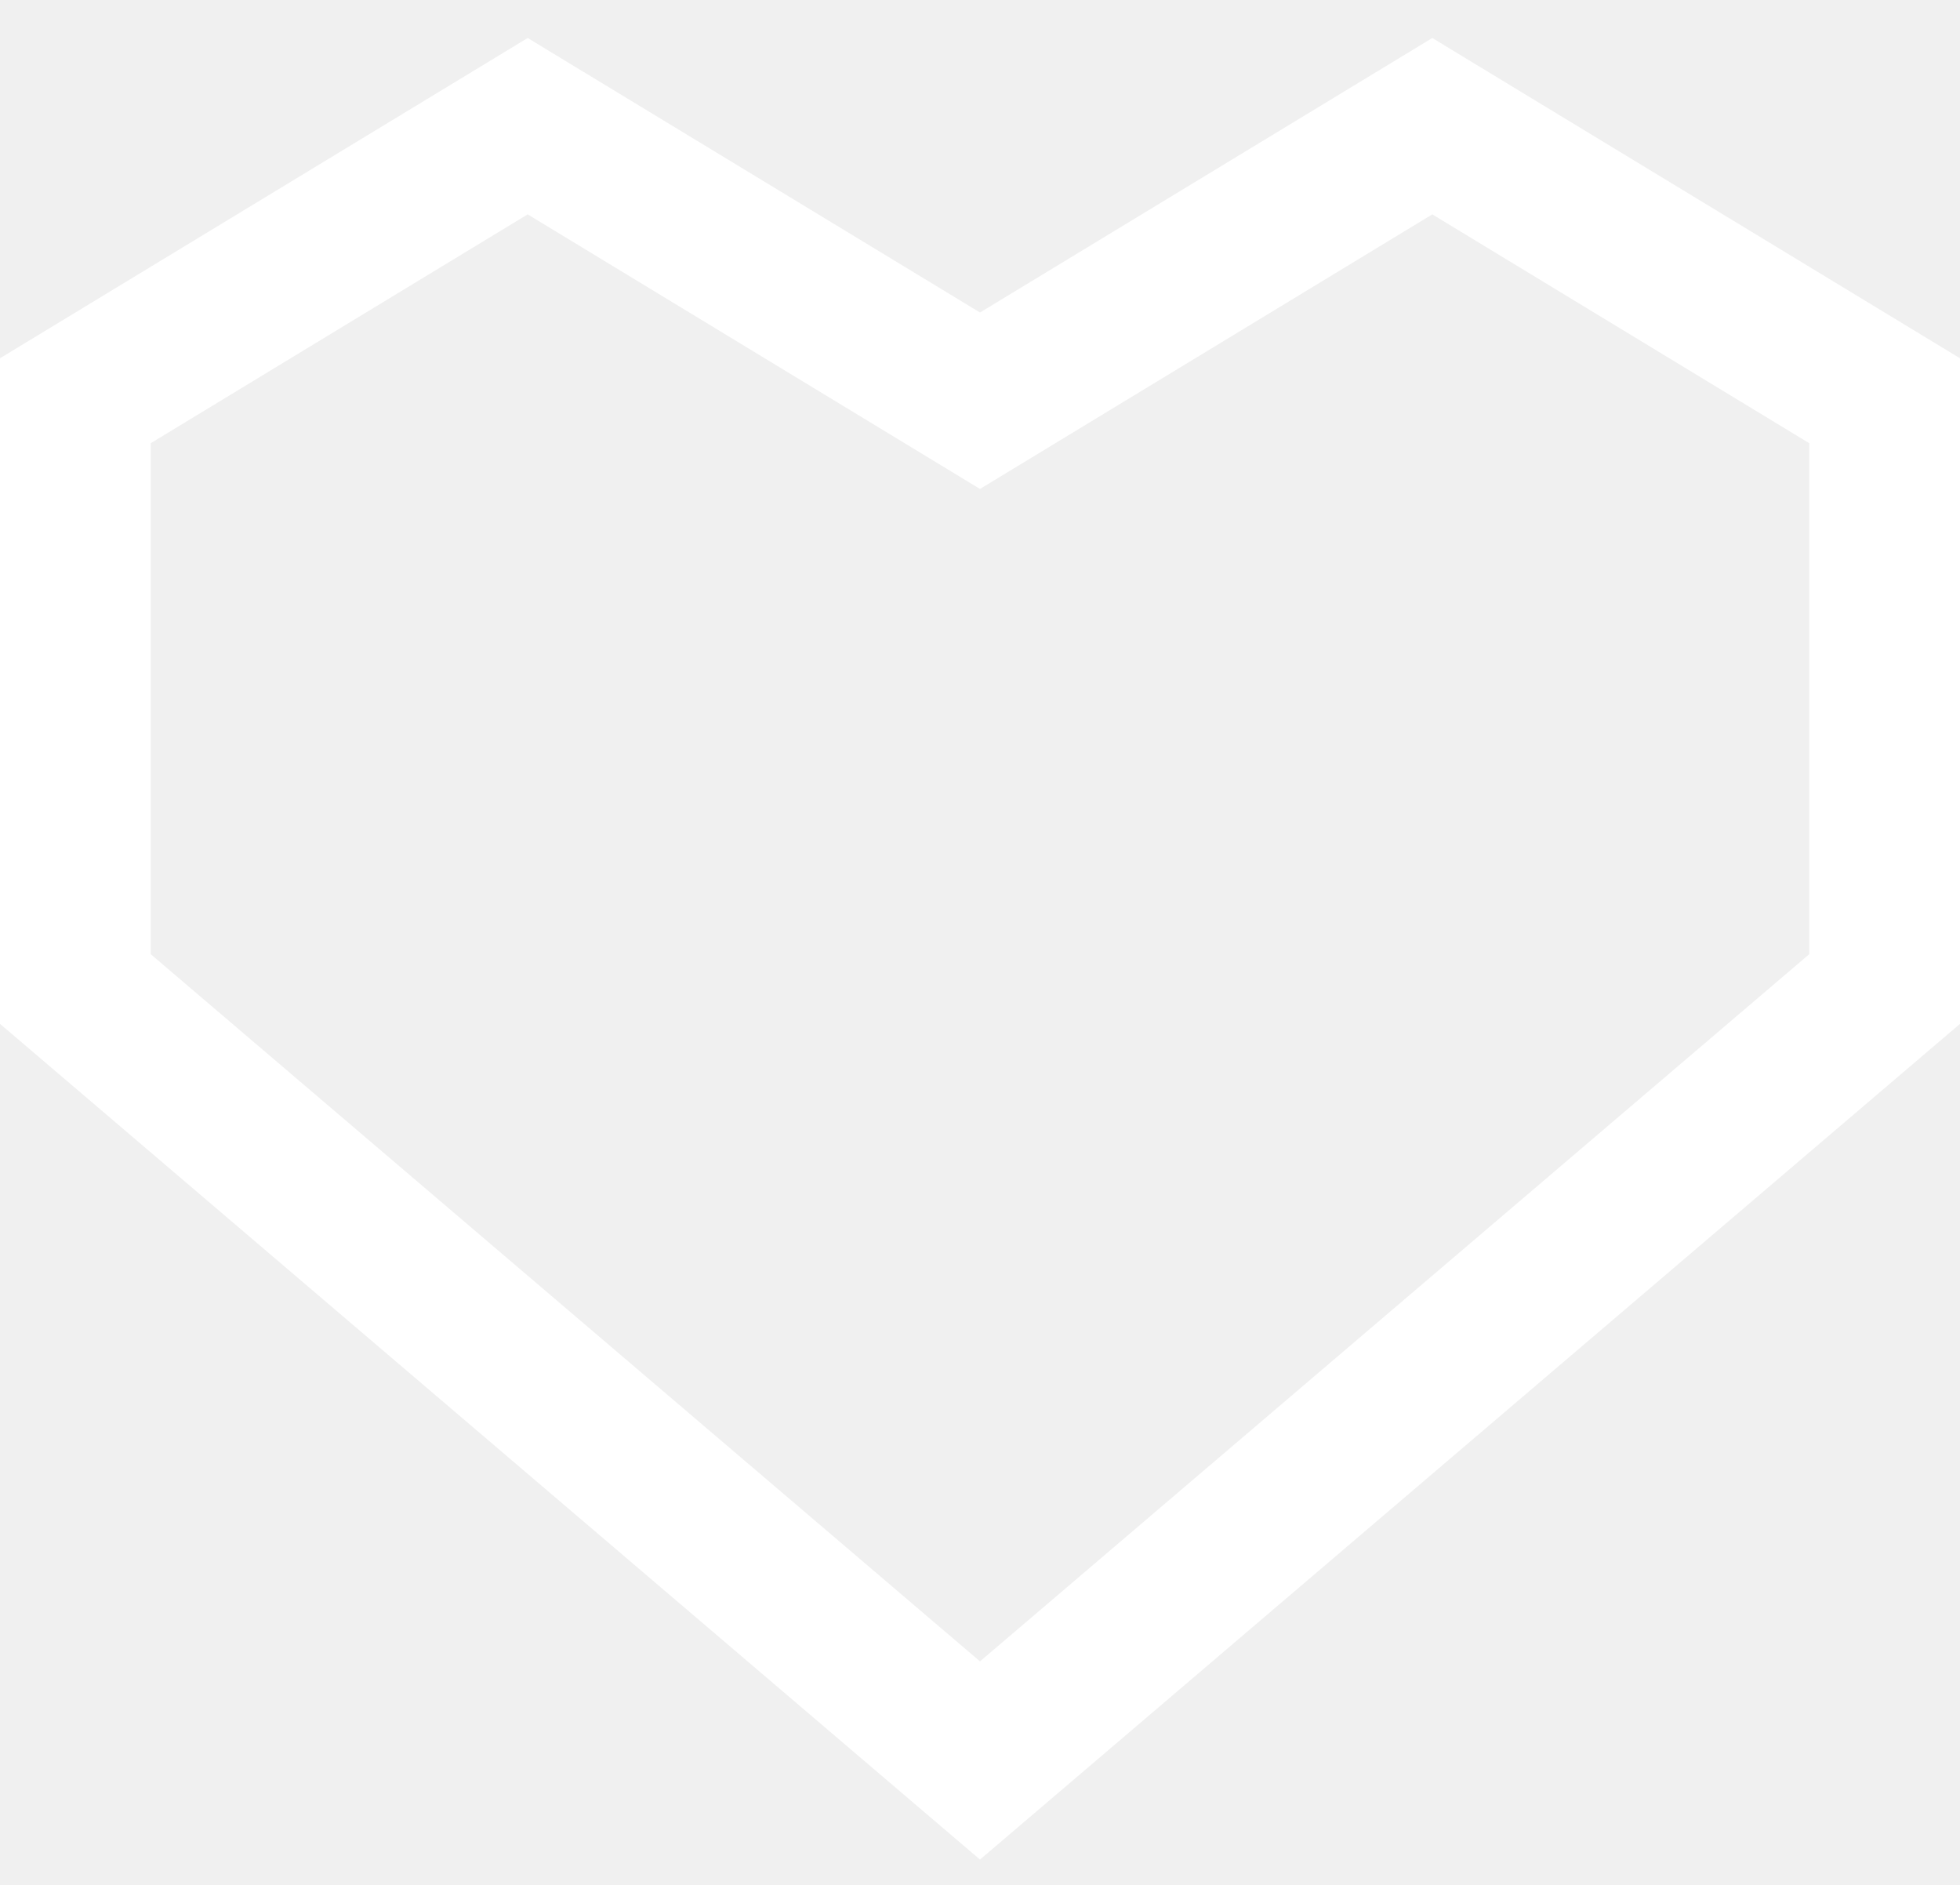
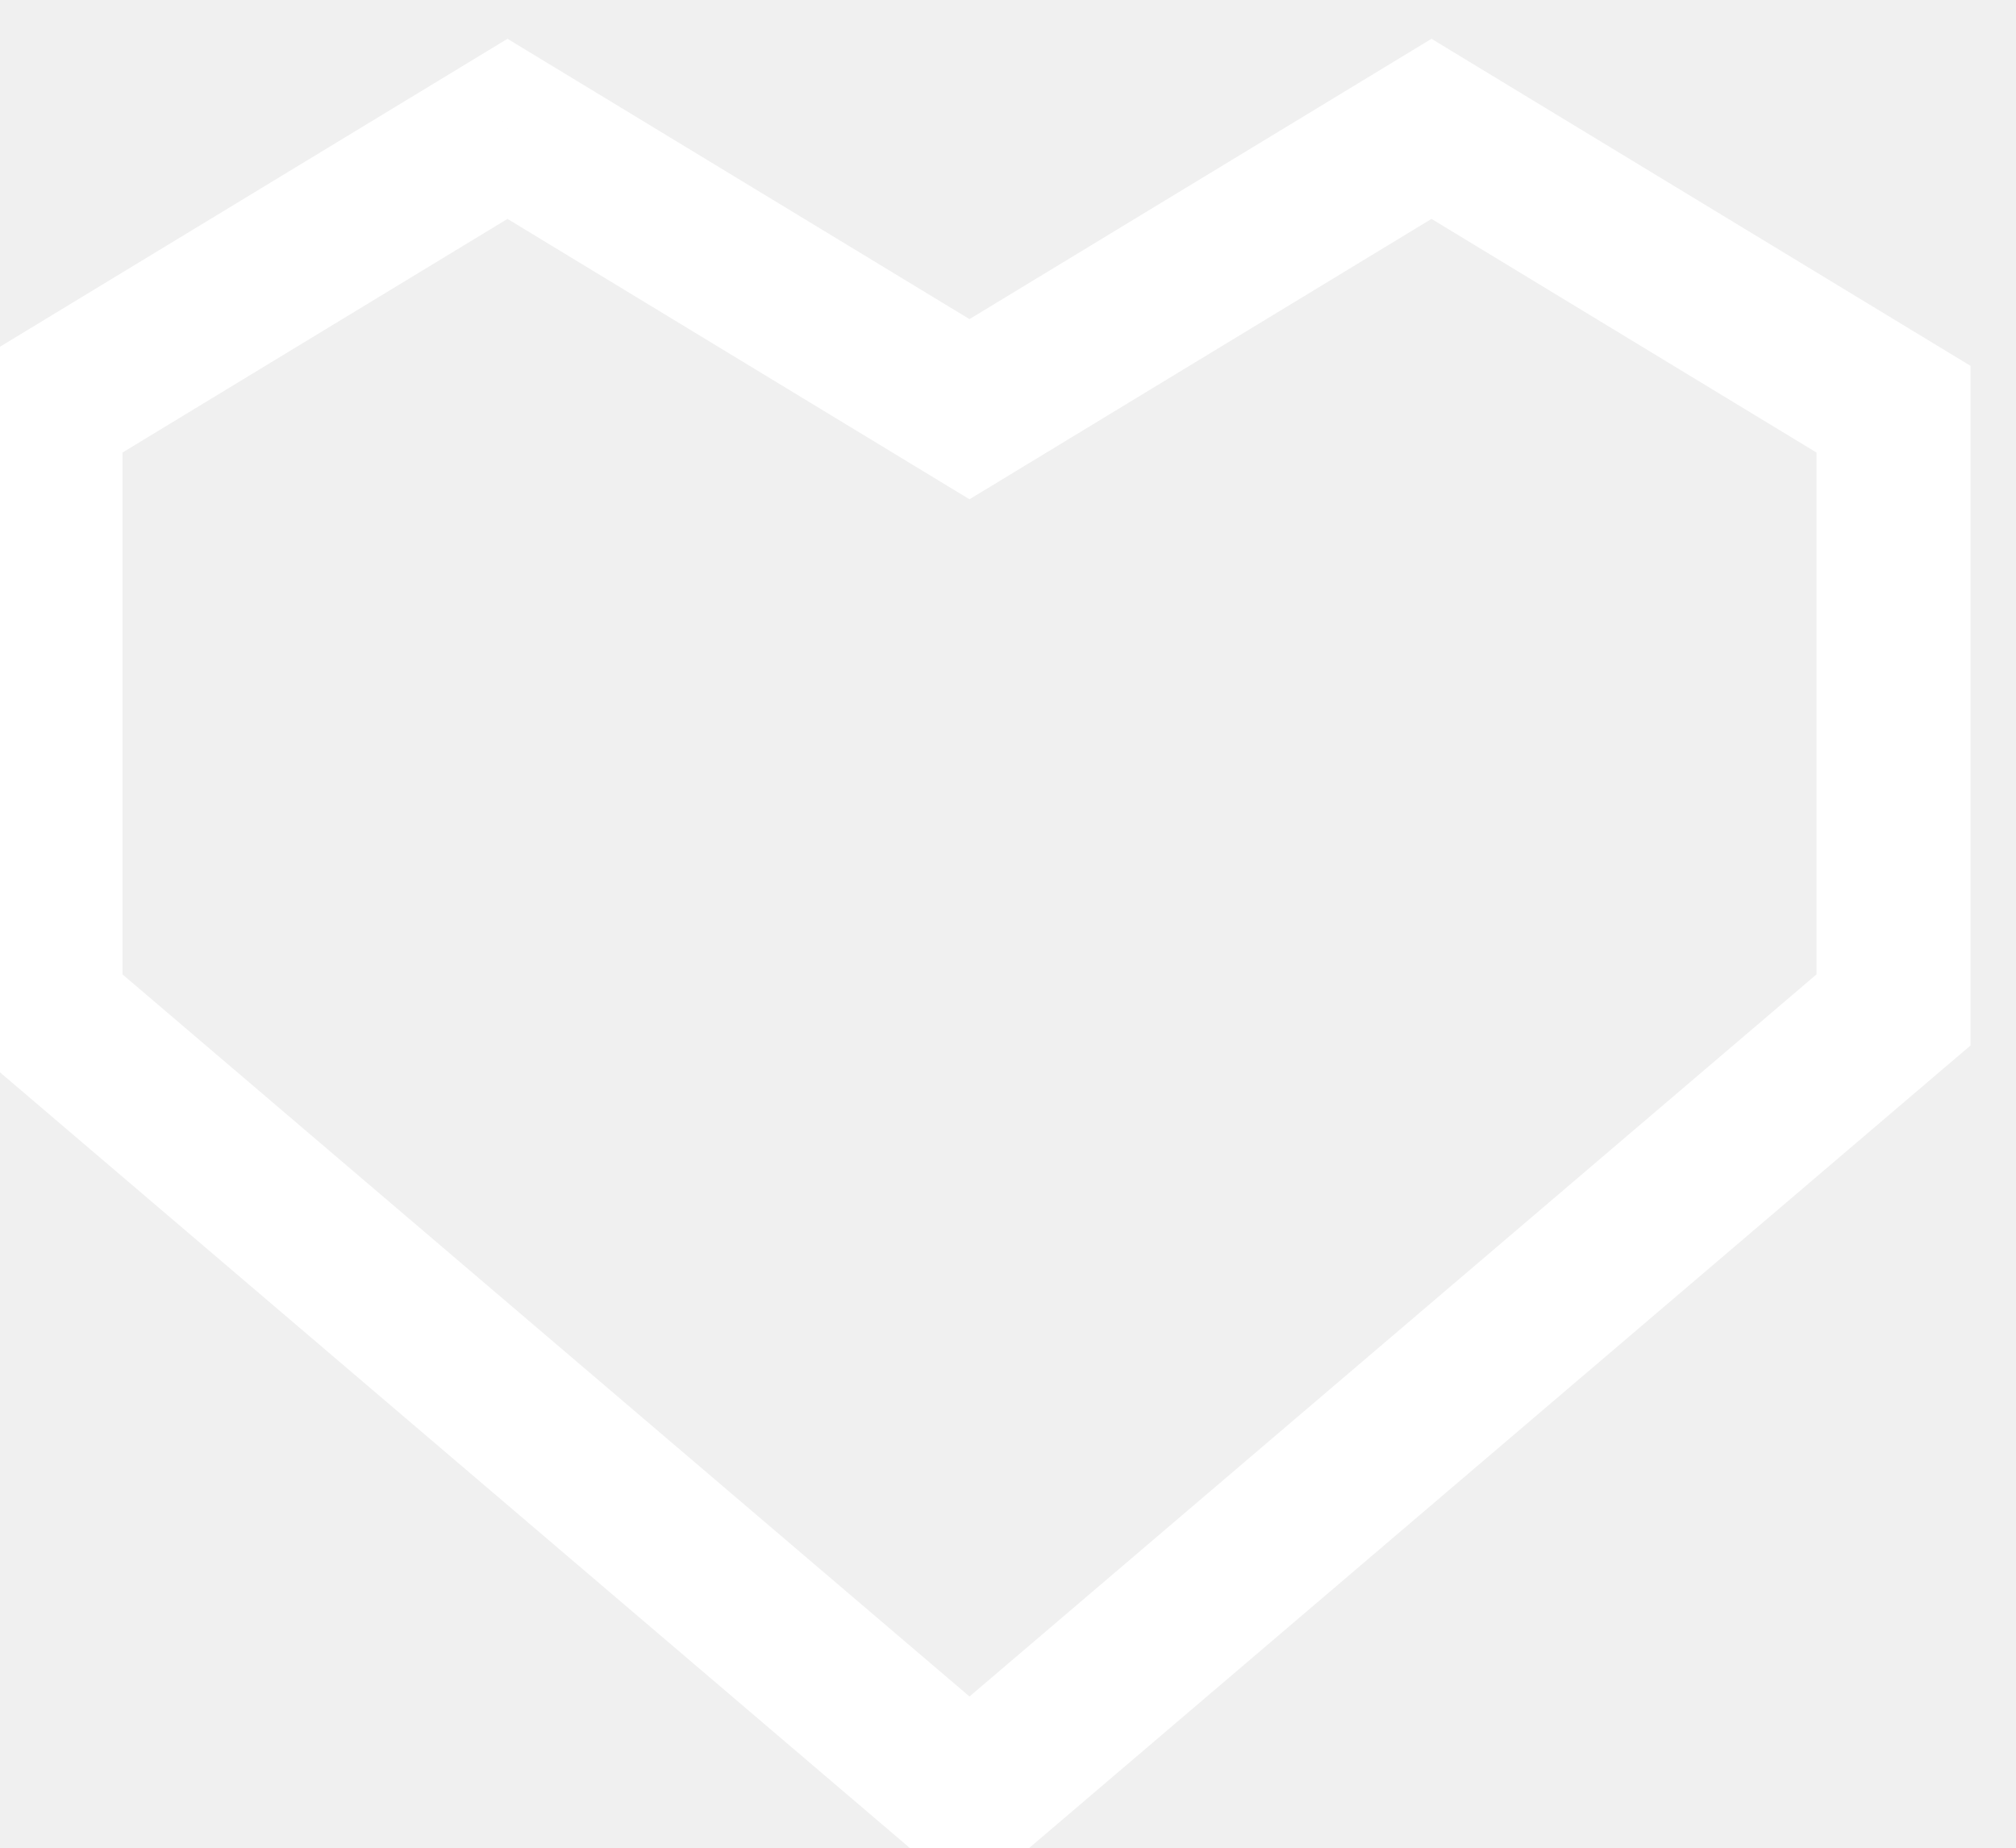
- <svg xmlns="http://www.w3.org/2000/svg" width="26" height="25" viewBox="0 0 26 25" fill="none">
+ <svg xmlns="http://www.w3.org/2000/svg" width="24" height="22" viewBox="1 0 25 24" fill="none">
  <path d="M7 1.673L7.519 0.819L7 0.504L6.481 0.819L7 1.673ZM13 5.315L12.481 6.17L13 6.485L13.519 6.17L13 5.315ZM1 5.315L0.481 4.46L0 4.752V5.315H1ZM1 13.118H0V13.58L0.351 13.879L1 13.118ZM13 23.35L12.351 24.111L13 24.664L13.649 24.111L13 23.35ZM25 13.118L25.649 13.879L26 13.58V13.118H25ZM25 5.315H26V4.752L25.519 4.46L25 5.315ZM19 1.673L19.519 0.819L19 0.504L18.481 0.819L19 1.673ZM6.481 2.528L12.481 6.17L13.519 4.46L7.519 0.819L6.481 2.528ZM1.519 6.17L7.519 2.528L6.481 0.819L0.481 4.46L1.519 6.17ZM2 13.118V5.315H0V13.118H2ZM13.649 22.589L1.649 12.357L0.351 13.879L12.351 24.111L13.649 22.589ZM13.649 24.111L25.649 13.879L24.351 12.357L12.351 22.589L13.649 24.111ZM26 13.118V5.315H24V13.118H26ZM25.519 4.46L19.519 0.819L18.481 2.528L24.481 6.17L25.519 4.46ZM18.481 0.819L12.481 4.46L13.519 6.17L19.519 2.528L18.481 0.819Z" fill="white" />
</svg>
